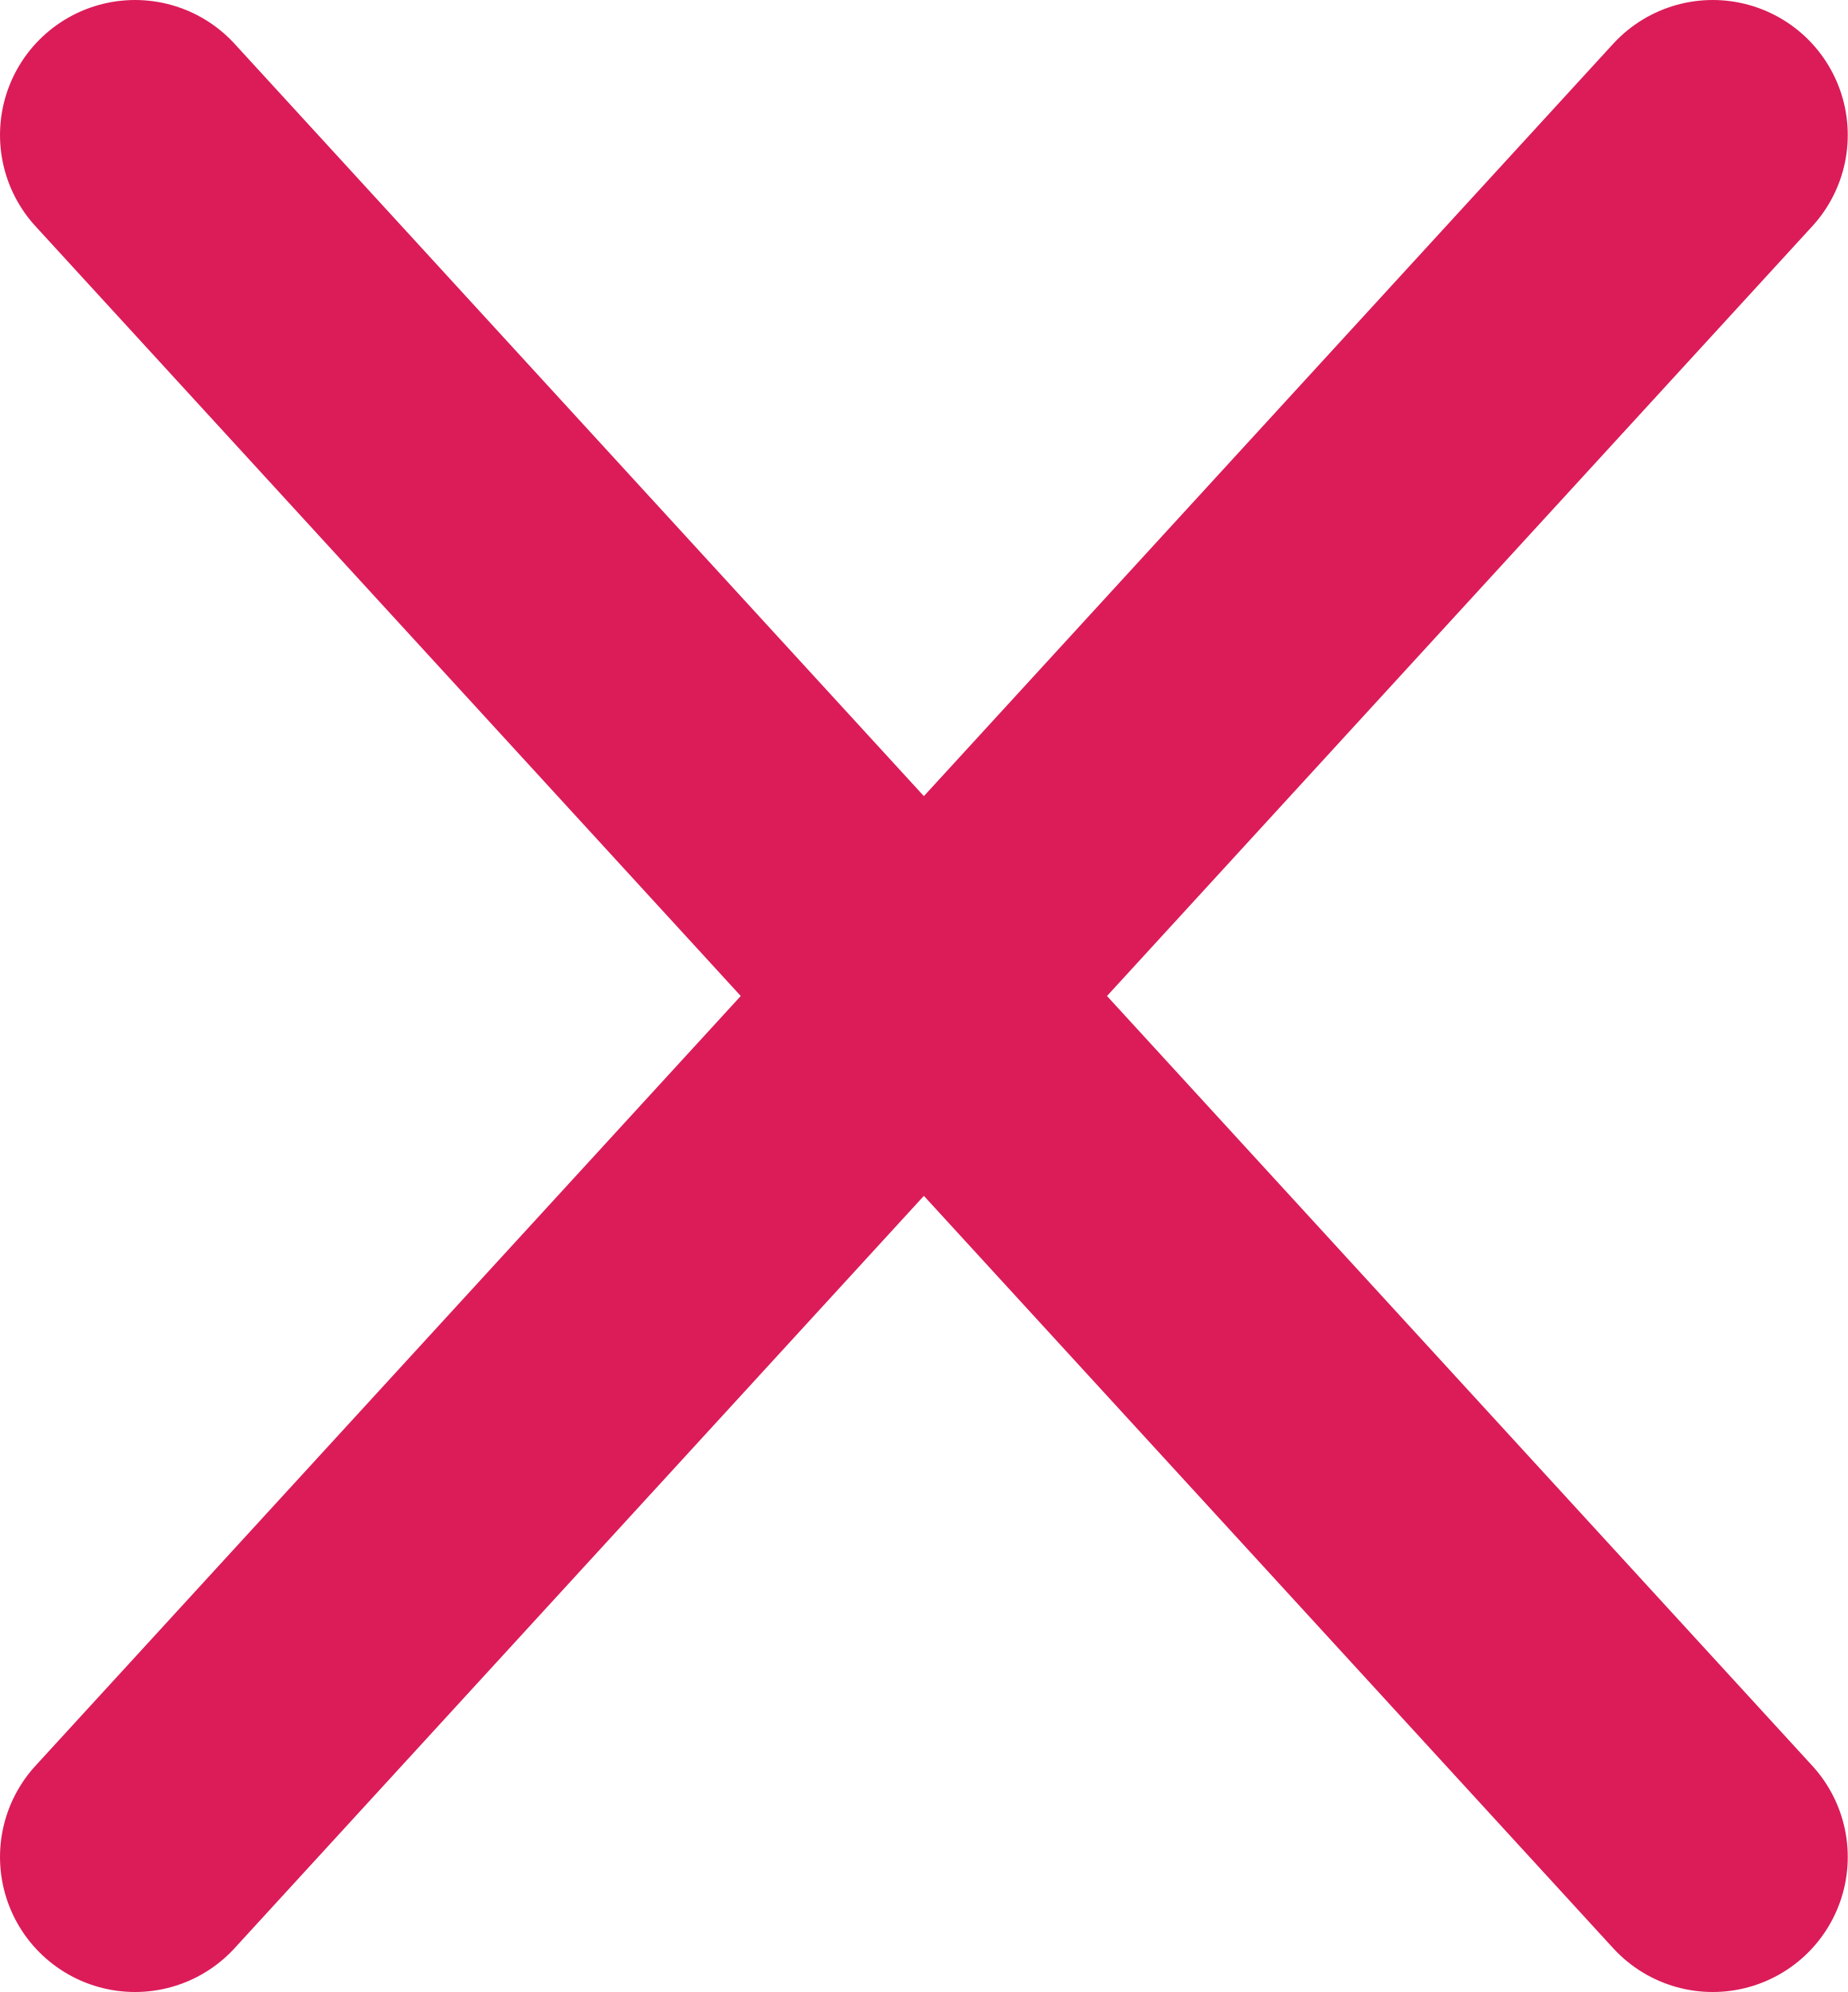
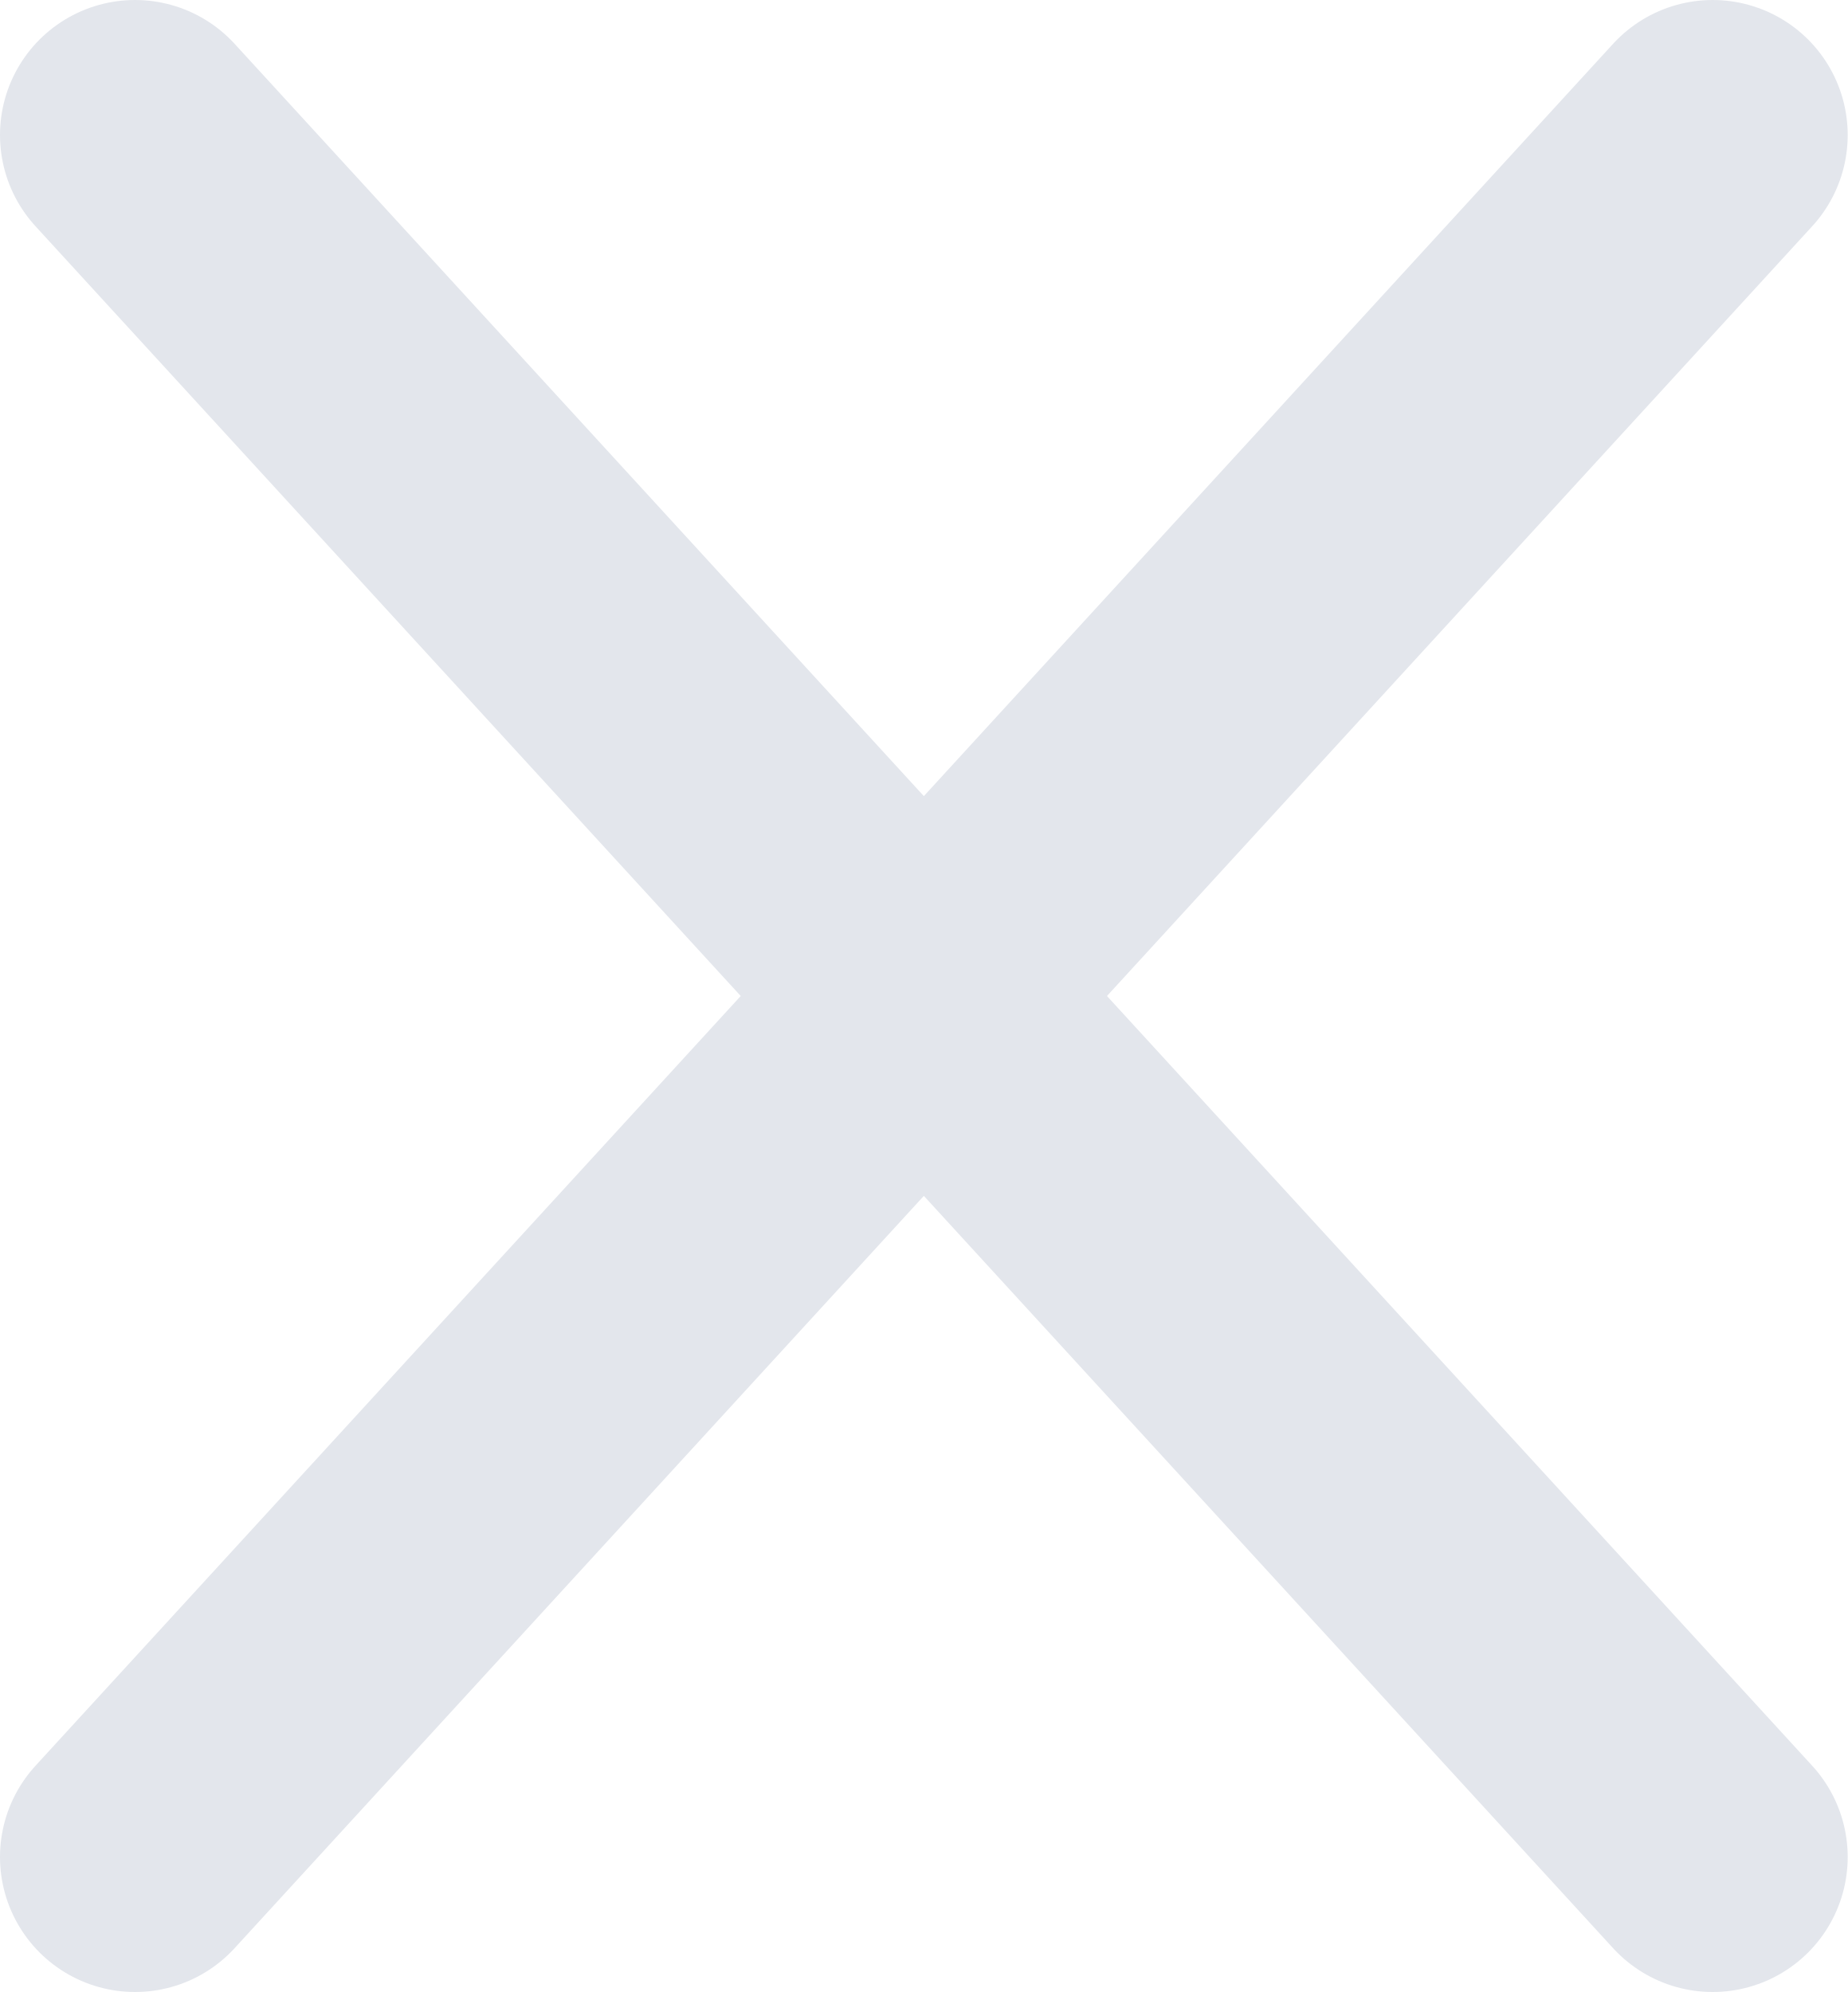
- <svg xmlns="http://www.w3.org/2000/svg" viewBox="0 0 834.73 900">
-   <defs>
-     <style>.cls-1{fill:none;stroke:#db1c59;stroke-linecap:round;stroke-linejoin:round;stroke-width:122px;}</style>
-   </defs>
-   <g id="Layer_2" data-name="Layer 2">
-     <g id="Layer_1-2" data-name="Layer 1">
-       <line class="cls-1" x1="61" y1="61" x2="773.73" y2="839" />
-       <line class="cls-1" x1="773.73" y1="61" x2="61" y2="839" />
+ <svg xmlns="http://www.w3.org/2000/svg" version="1.1" id="Layer_1" x="0px" y="0px" viewBox="0 0 834.7 900" style="enable-background:new 0 0 834.7 900;" xml:space="preserve">
+   <style type="text/css">
+ 	.st0{fill:none;stroke:#E3E6EC;stroke-width:122;stroke-linecap:round;stroke-linejoin:round;}
+ </style>
+   <g id="Layer_2">
+     <g id="Layer_1-2">
+       <line class="st0" x1="61" y1="61" x2="773.7" y2="839" />
+       <line class="st0" x1="773.7" y1="61" x2="61" y2="839" />
    </g>
  </g>
</svg>
